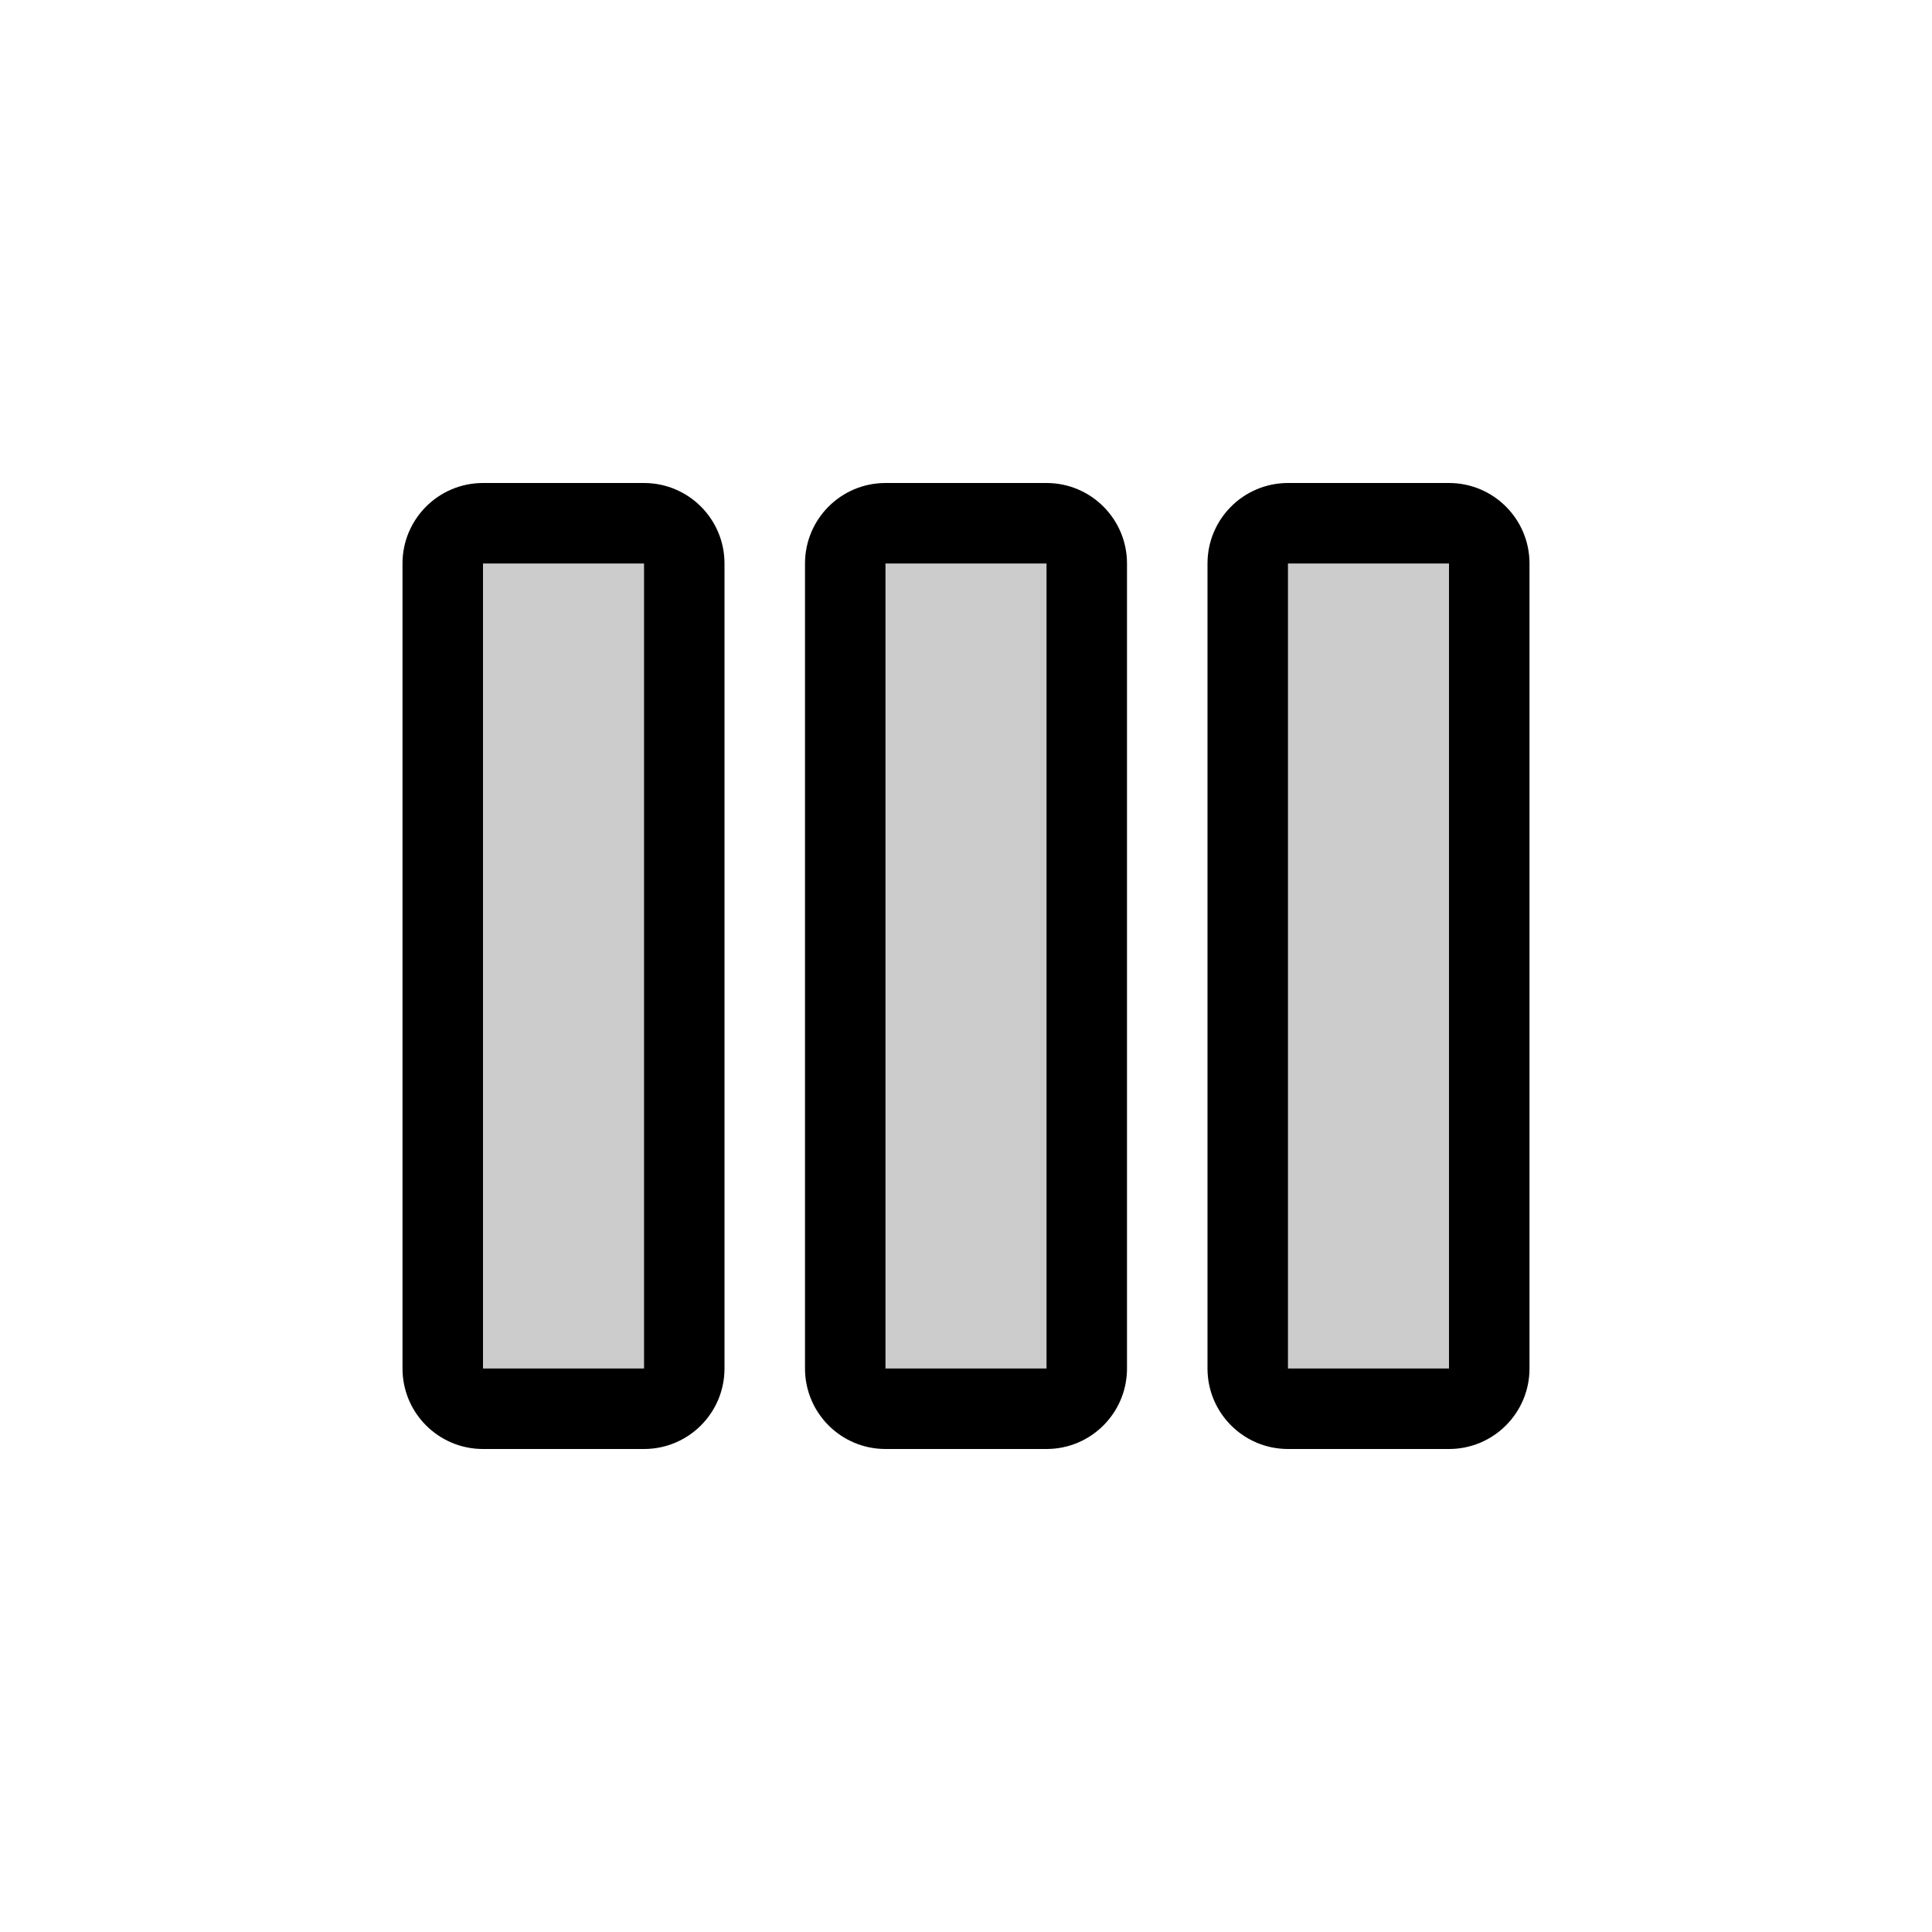
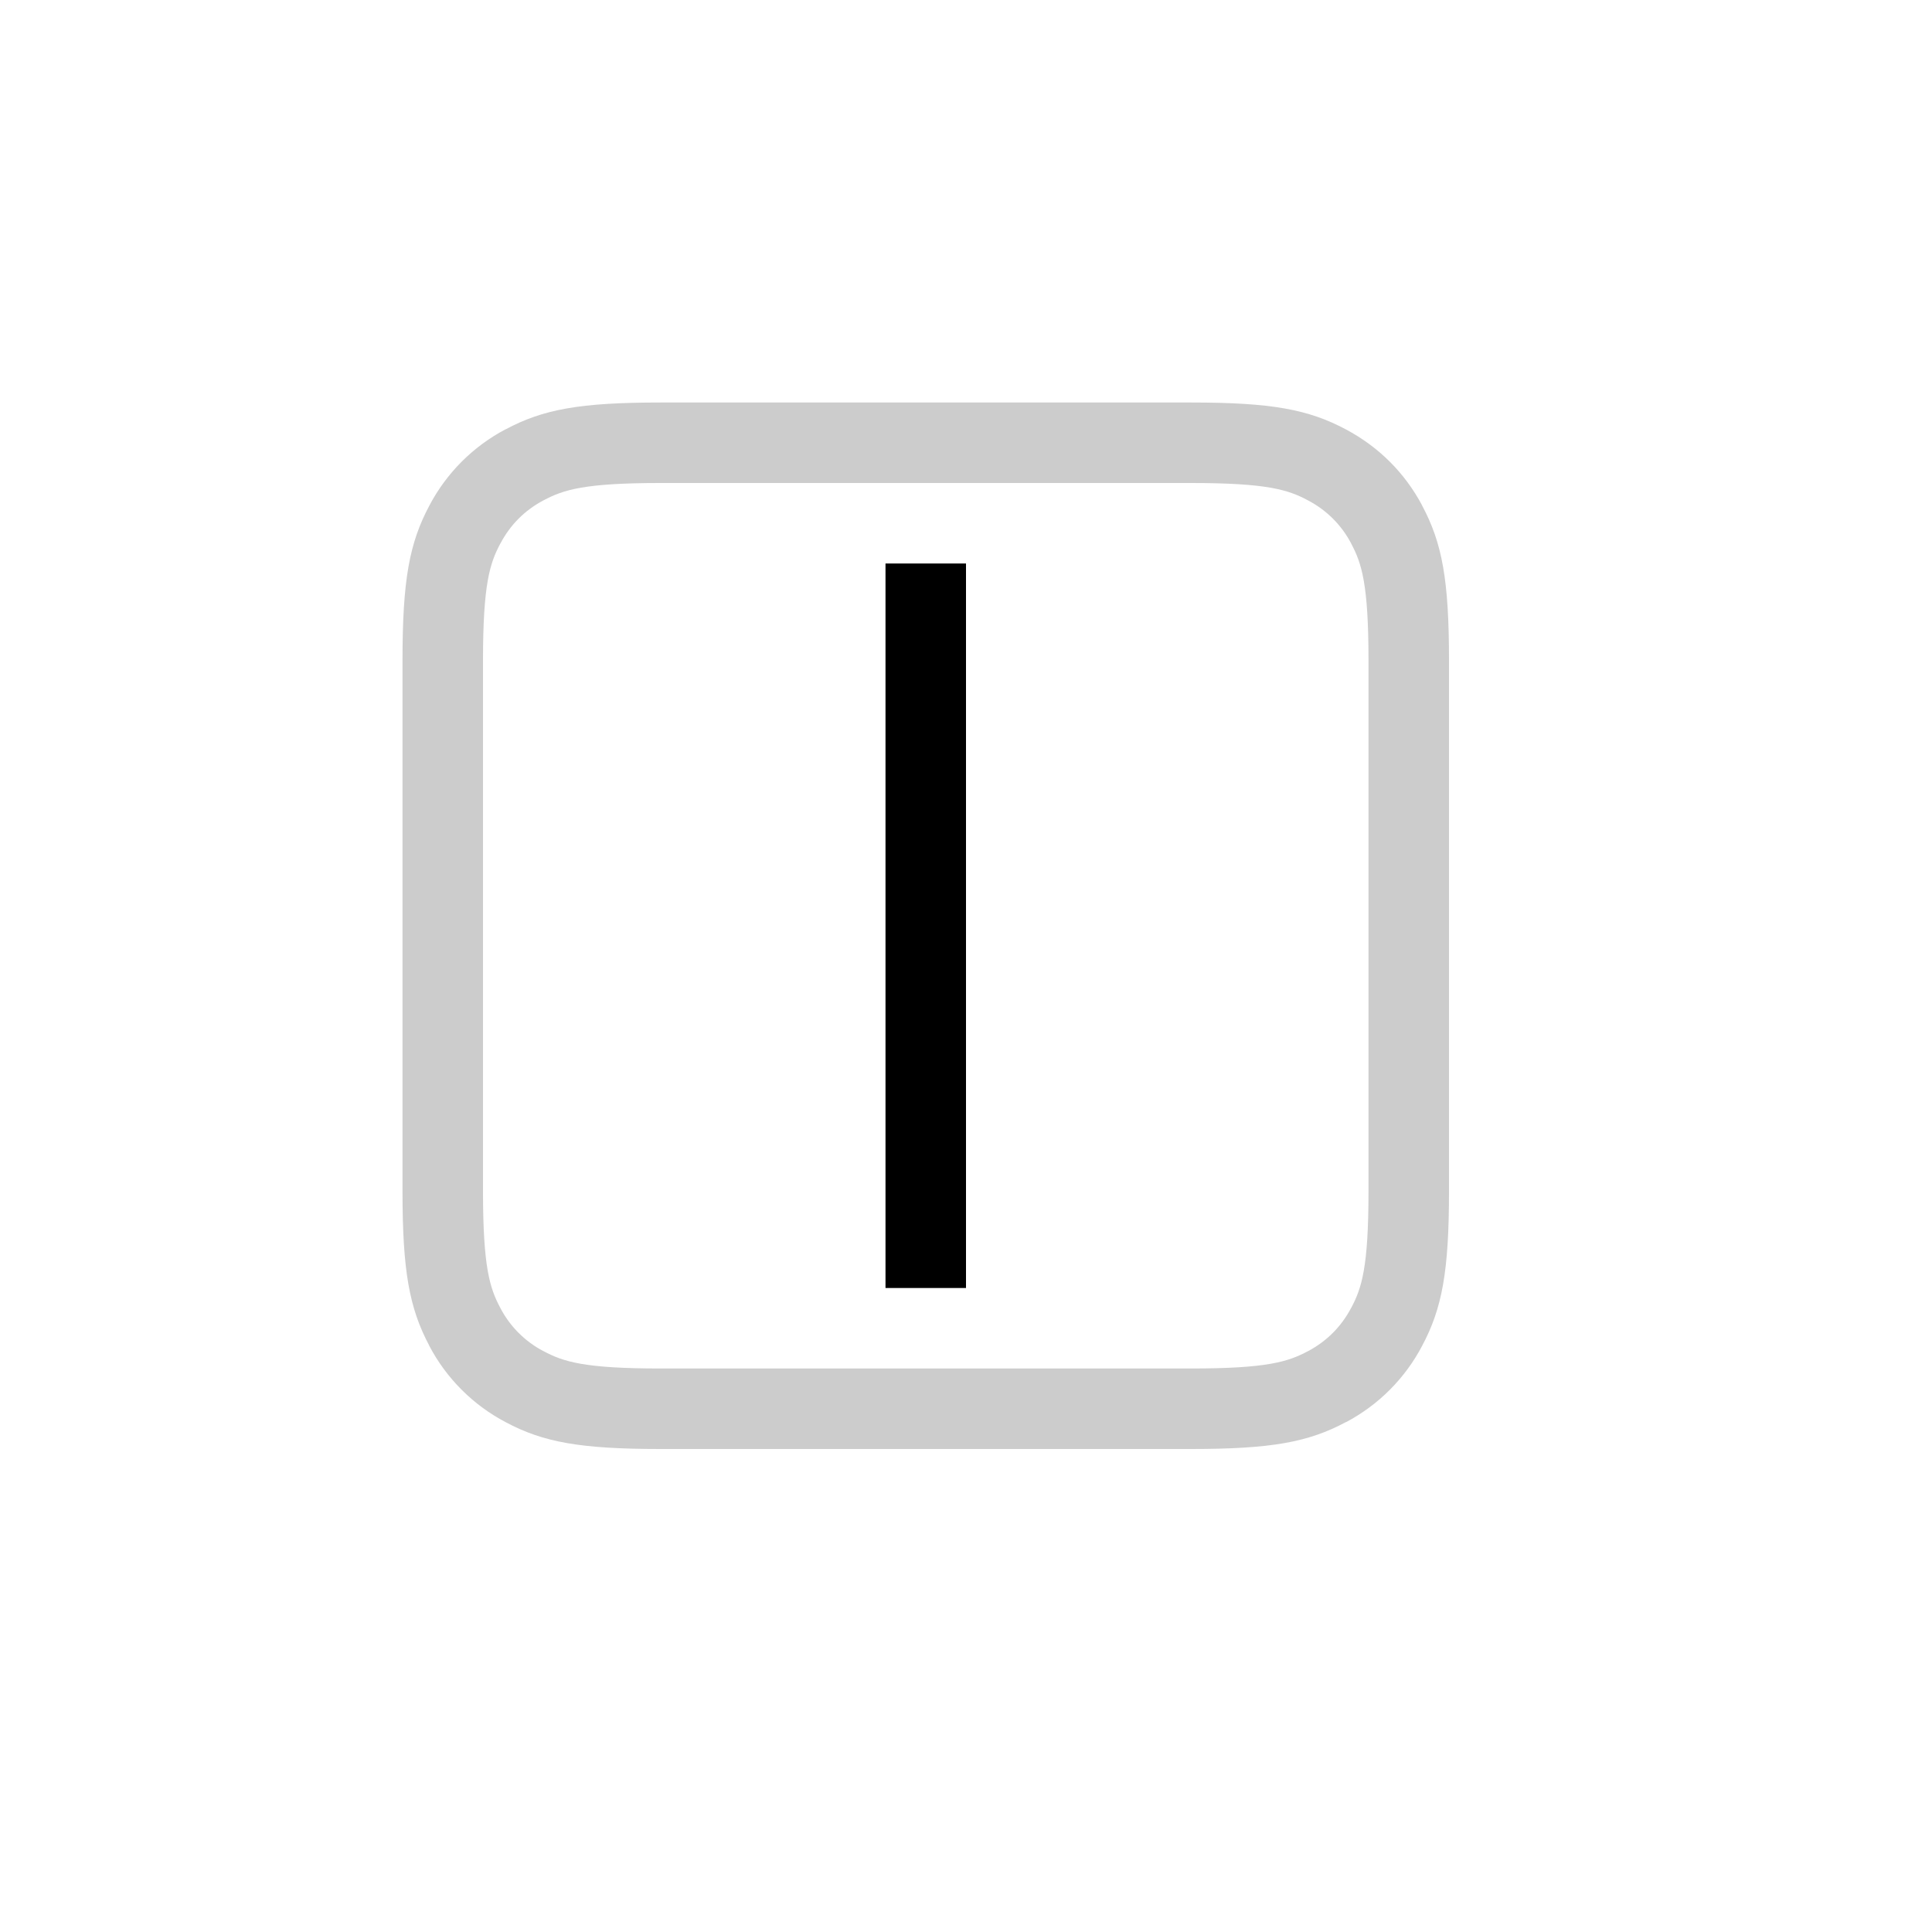
<svg xmlns="http://www.w3.org/2000/svg" width="24" height="24" fill="none" viewBox="0 0 24 24">
-   <path fill="#000" d="M8 17H6V7h2v10Zm5 0h-2V7h2v10Zm5-10v10h-2V7h2Z" opacity=".2" />
-   <path fill="#000" d="M8 6a1 1 0 0 1 1 1v10a1 1 0 0 1-1 1H6a1 1 0 0 1-1-1V7a1 1 0 0 1 1-1h2Zm5 0a1 1 0 0 1 1 1v10a1 1 0 0 1-1 1h-2a1 1 0 0 1-1-1V7a1 1 0 0 1 1-1h2Zm5 0a1 1 0 0 1 1 1v10a1 1 0 0 1-1 1h-2a1 1 0 0 1-1-1V7a1 1 0 0 1 1-1h2ZM6 17h2V7H6v10Zm5 0h2V7h-2v10Zm5 0h2V7h-2v10Z" />
+   <path fill="#000" d="M12 16h-1V7h1v9Z" />
+   <path fill="#000" d="M14.795 5c.997 0 1.457.085 1.924.334.408.217.731.538.948.946h-.001c.25.467.334.927.334 1.925v6.59c0 .997-.085 1.457-.334 1.924a2.262 2.262 0 0 1-.946.948l-.001-.001c-.467.25-.927.334-1.924.334h-6.59c-.996 0-1.457-.084-1.923-.333a2.26 2.26 0 0 1-.95-.95h.001C5.085 16.25 5 15.79 5 14.795v-6.59c0-.998.085-1.458.334-1.925a2.26 2.26 0 0 1 .946-.947v.001C6.747 5.084 7.207 5 8.205 5h6.59Zm-6.59 1c-.947 0-1.207.084-1.454.216H6.75c-.232.124-.41.302-.533.534l-.001.001C6.084 6.998 6 7.258 6 8.205v6.59c0 .947.084 1.207.216 1.454l.002.004c.119.226.303.41.53.53l.003.001c.247.132.507.216 1.454.216h6.59c.947 0 1.207-.084 1.454-.216h.001c.232-.124.41-.302.533-.534l.001-.001c.132-.247.216-.507.216-1.454v-6.59c0-.947-.084-1.207-.216-1.454V6.75a1.262 1.262 0 0 0-.534-.533l-.001-.001C16.002 6.084 15.742 6 14.795 6h-6.59Z" opacity=".2" />
</svg>
